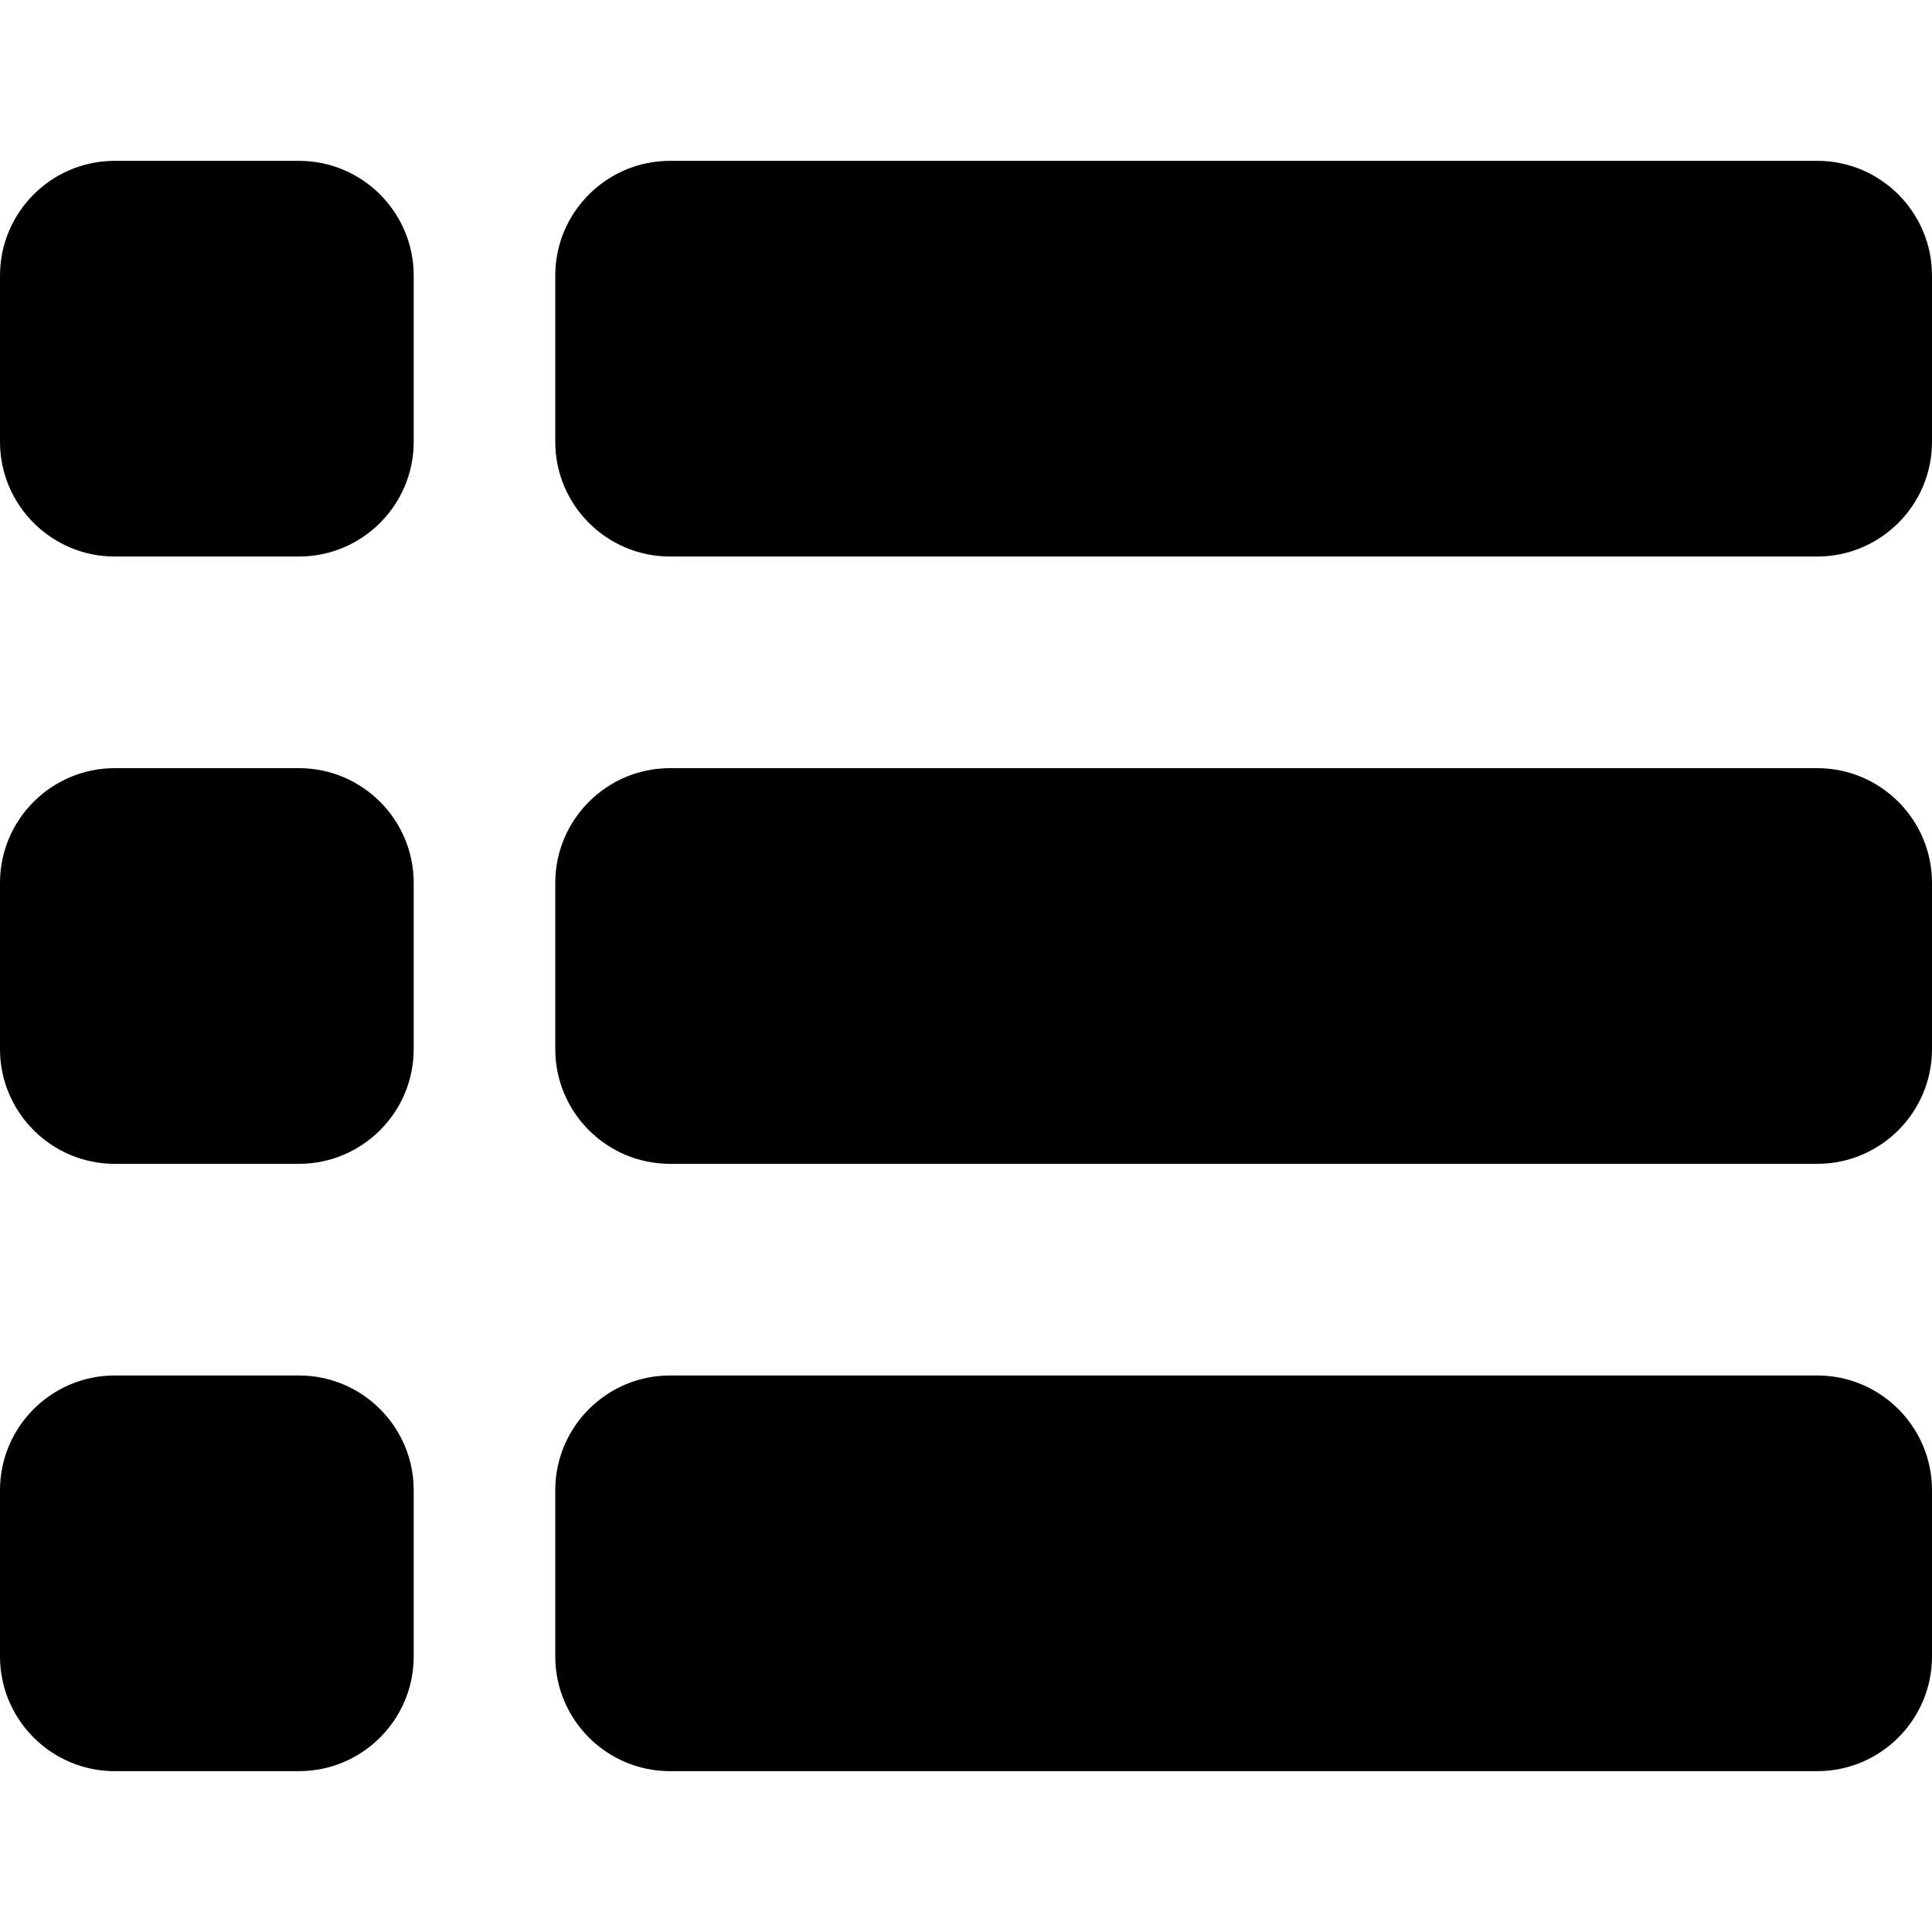
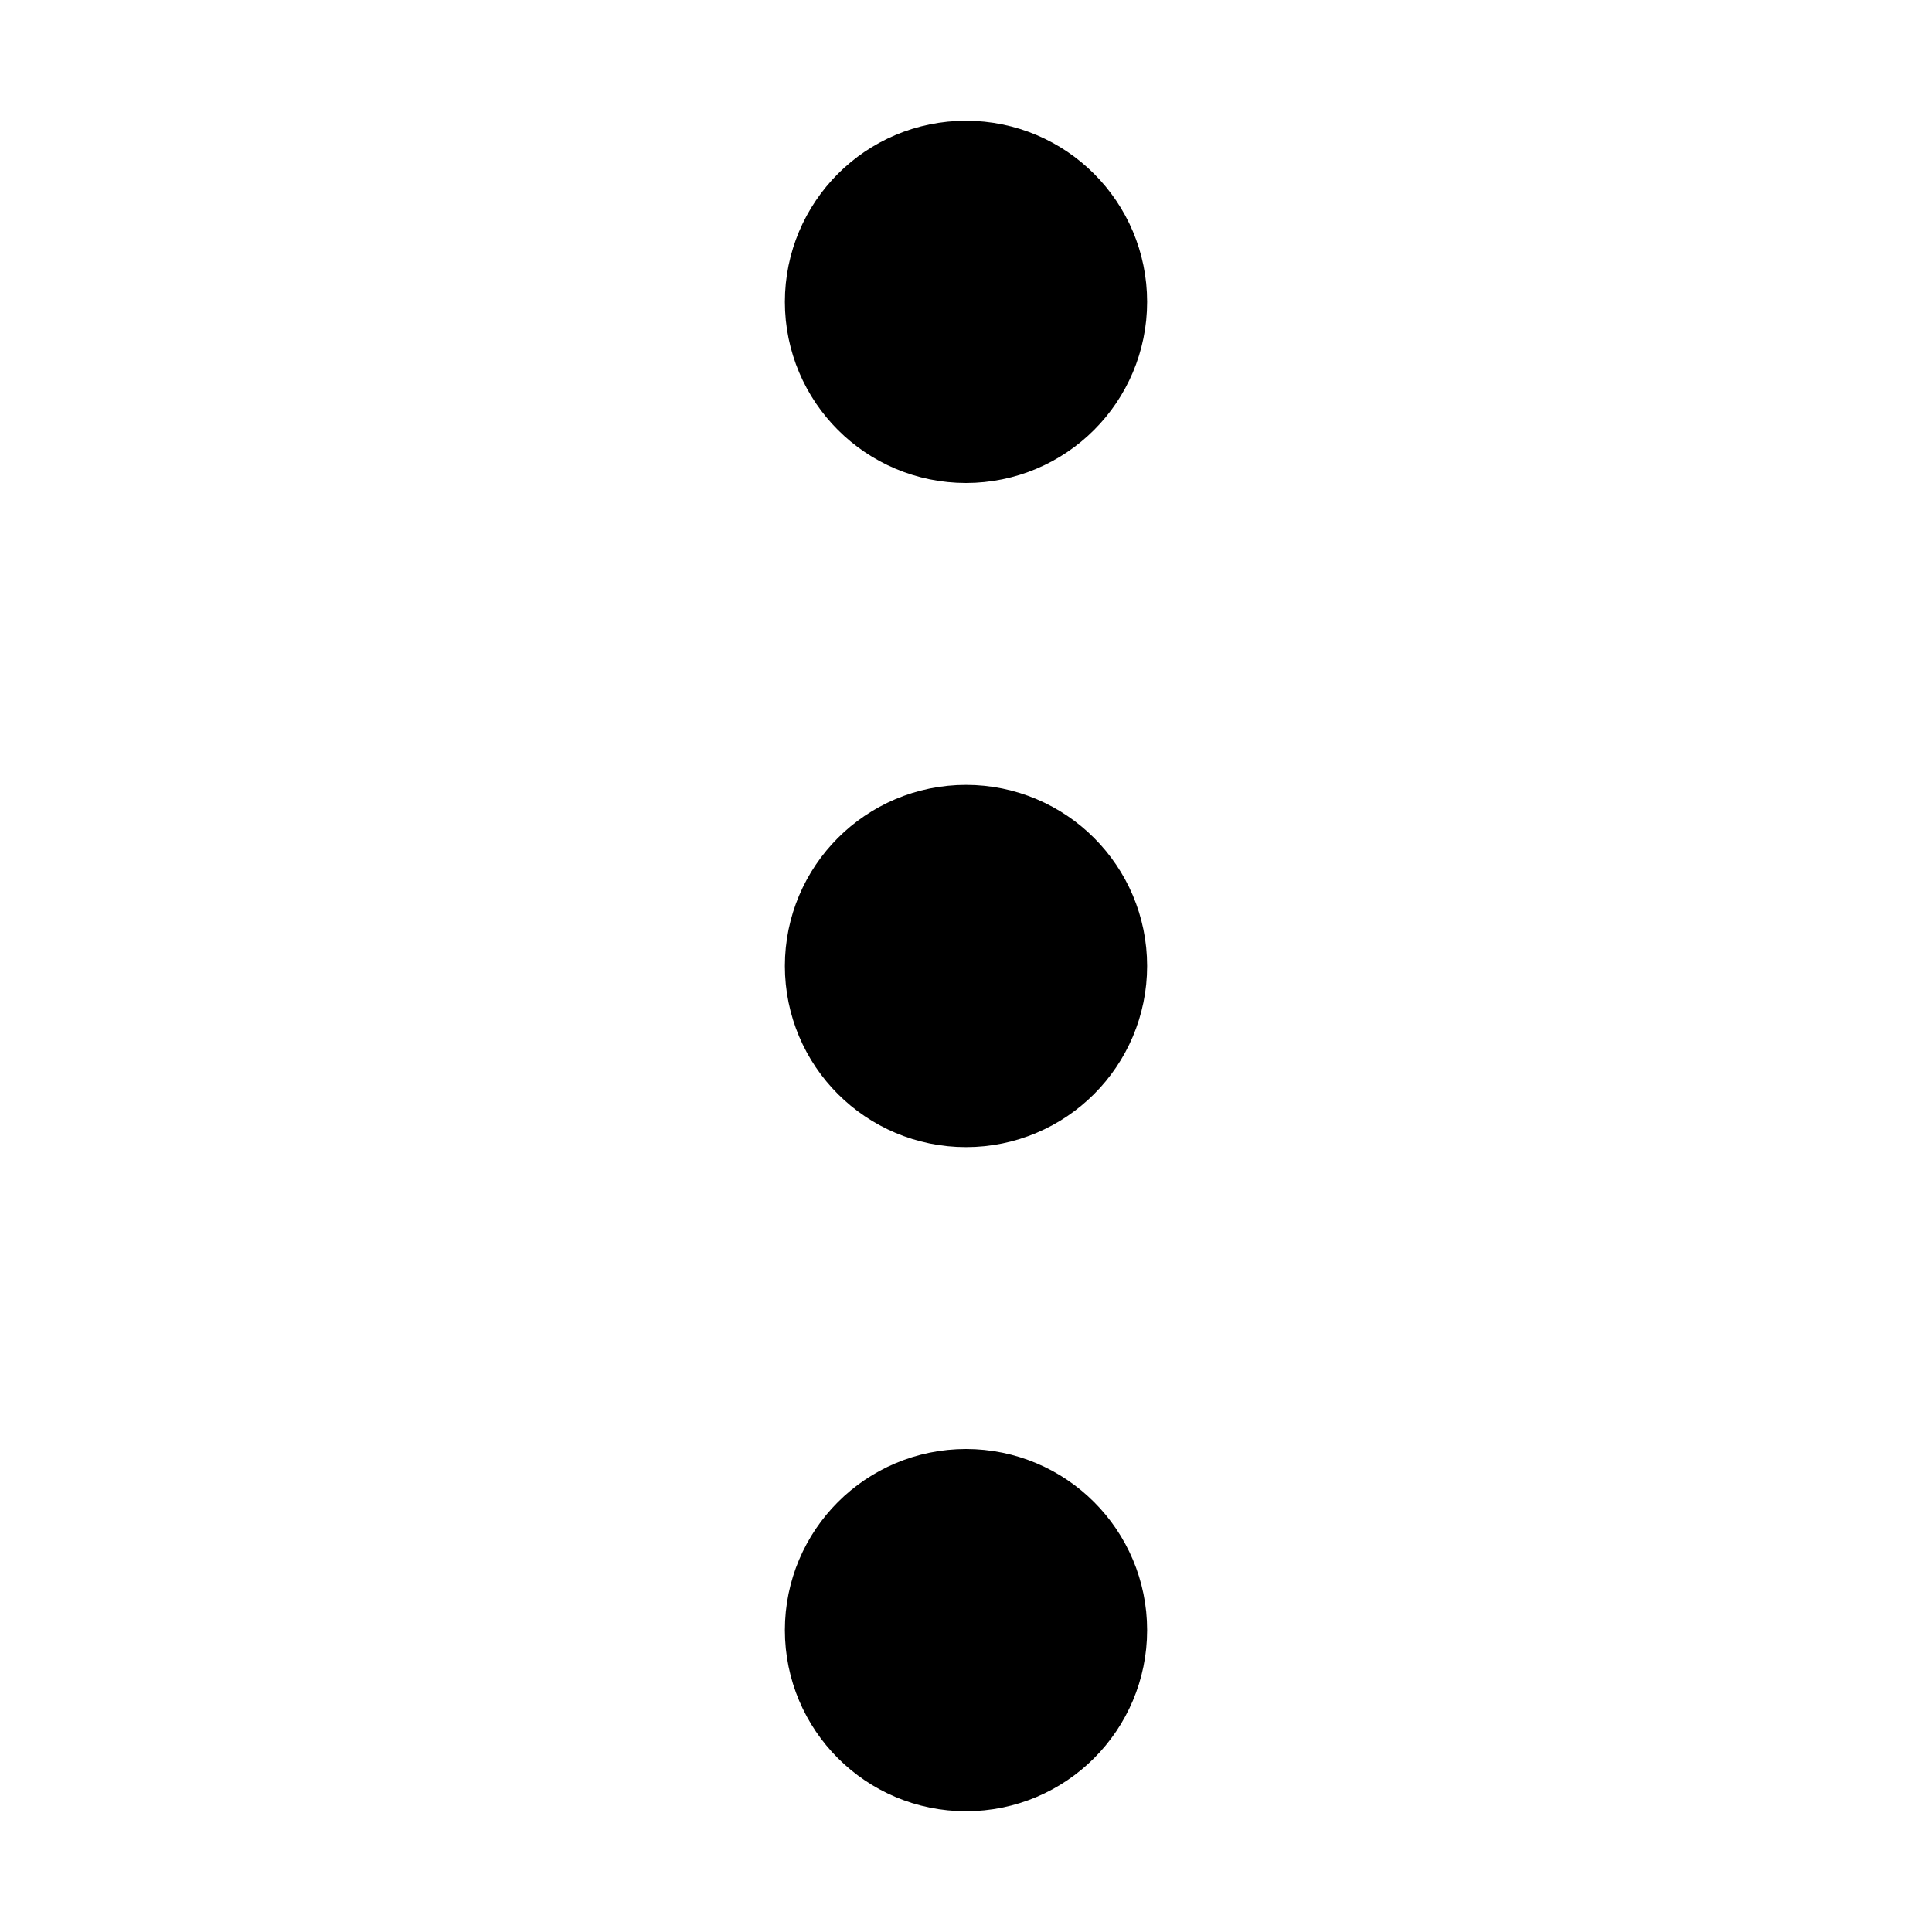
- <svg xmlns="http://www.w3.org/2000/svg" version="1.1" id="Layer_1" x="0px" y="0px" viewBox="0 0 297 297" style="enable-background:new 0 0 297 297;" xml:space="preserve">
-   <g>
-     <g>
-       <g>
-         <path d="M279.368,24.726H102.992c-9.722,0-17.632,7.91-17.632,17.632V67.92c0,9.722,7.91,17.632,17.632,17.632h176.376     c9.722,0,17.632-7.91,17.632-17.632V42.358C297,32.636,289.09,24.726,279.368,24.726z" />
-         <path d="M279.368,118.087H102.992c-9.722,0-17.632,7.91-17.632,17.632v25.562c0,9.722,7.91,17.632,17.632,17.632h176.376     c9.722,0,17.632-7.91,17.632-17.632v-25.562C297,125.997,289.09,118.087,279.368,118.087z" />
-         <path d="M279.368,211.448H102.992c-9.722,0-17.632,7.91-17.632,17.633v25.561c0,9.722,7.91,17.632,17.632,17.632h176.376     c9.722,0,17.632-7.91,17.632-17.632v-25.561C297,219.358,289.09,211.448,279.368,211.448z" />
-         <path d="M45.965,24.726H17.632C7.91,24.726,0,32.636,0,42.358V67.92c0,9.722,7.91,17.632,17.632,17.632h28.333     c9.722,0,17.632-7.91,17.632-17.632V42.358C63.597,32.636,55.687,24.726,45.965,24.726z" />
-         <path d="M45.965,118.087H17.632C7.91,118.087,0,125.997,0,135.719v25.562c0,9.722,7.91,17.632,17.632,17.632h28.333     c9.722,0,17.632-7.91,17.632-17.632v-25.562C63.597,125.997,55.687,118.087,45.965,118.087z" />
-         <path d="M45.965,211.448H17.632C7.91,211.448,0,219.358,0,229.081v25.561c0,9.722,7.91,17.632,17.632,17.632h28.333     c9.722,0,17.632-7.91,17.632-17.632v-25.561C63.597,219.358,55.687,211.448,45.965,211.448z" />
-       </g>
-     </g>
-   </g>
-   <g>
- </g>
-   <g>
- </g>
-   <g>
- </g>
-   <g>
- </g>
-   <g>
- </g>
-   <g>
- </g>
-   <g>
- </g>
-   <g>
- </g>
-   <g>
- </g>
-   <g>
- </g>
-   <g>
- </g>
-   <g>
- </g>
-   <g>
- </g>
-   <g>
- </g>
-   <g>
- </g>
+ <svg xmlns="http://www.w3.org/2000/svg" width="16px" height="16px" viewBox="0 0 16 16" version="1.1" fill="none" stroke="currentColor" stroke-linecap="round" stroke-linejoin="round" stroke-width="1.5">
+   <circle cx="8" cy="2.5" r=".75" />
+   <circle cx="8" cy="8" r=".75" />
+   <circle cx="8" cy="13.5" r=".75" />
</svg>
